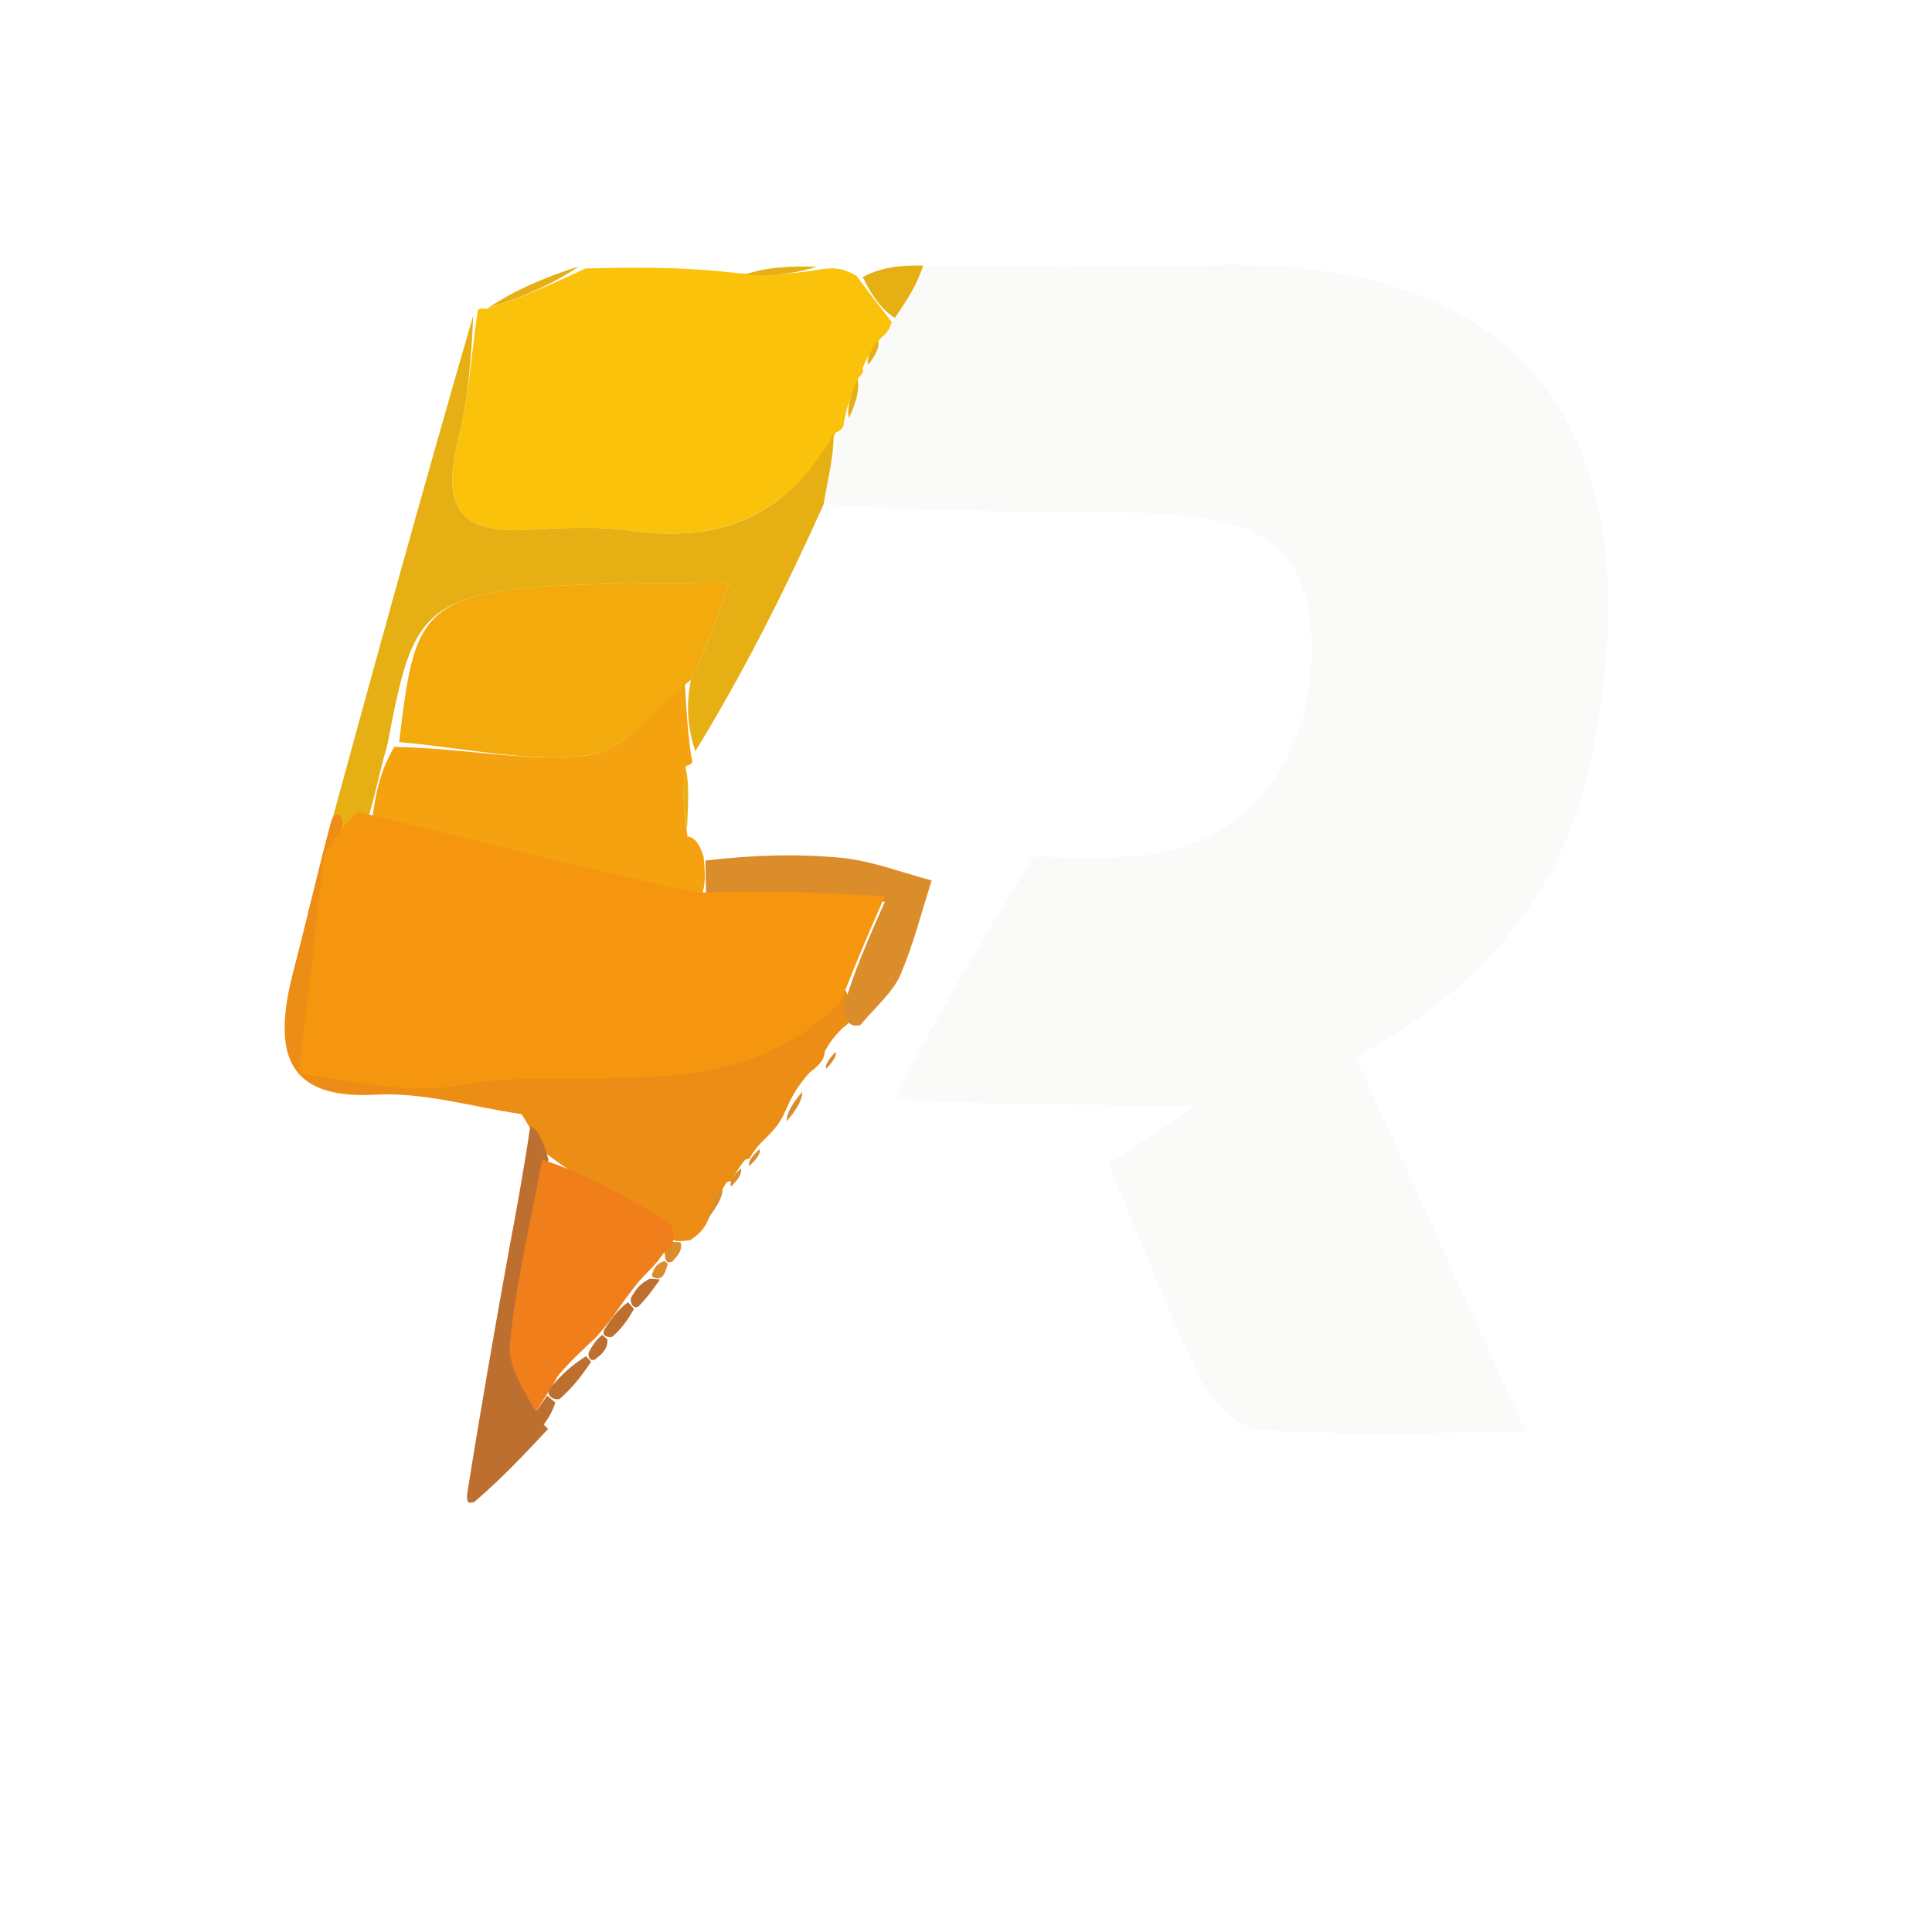
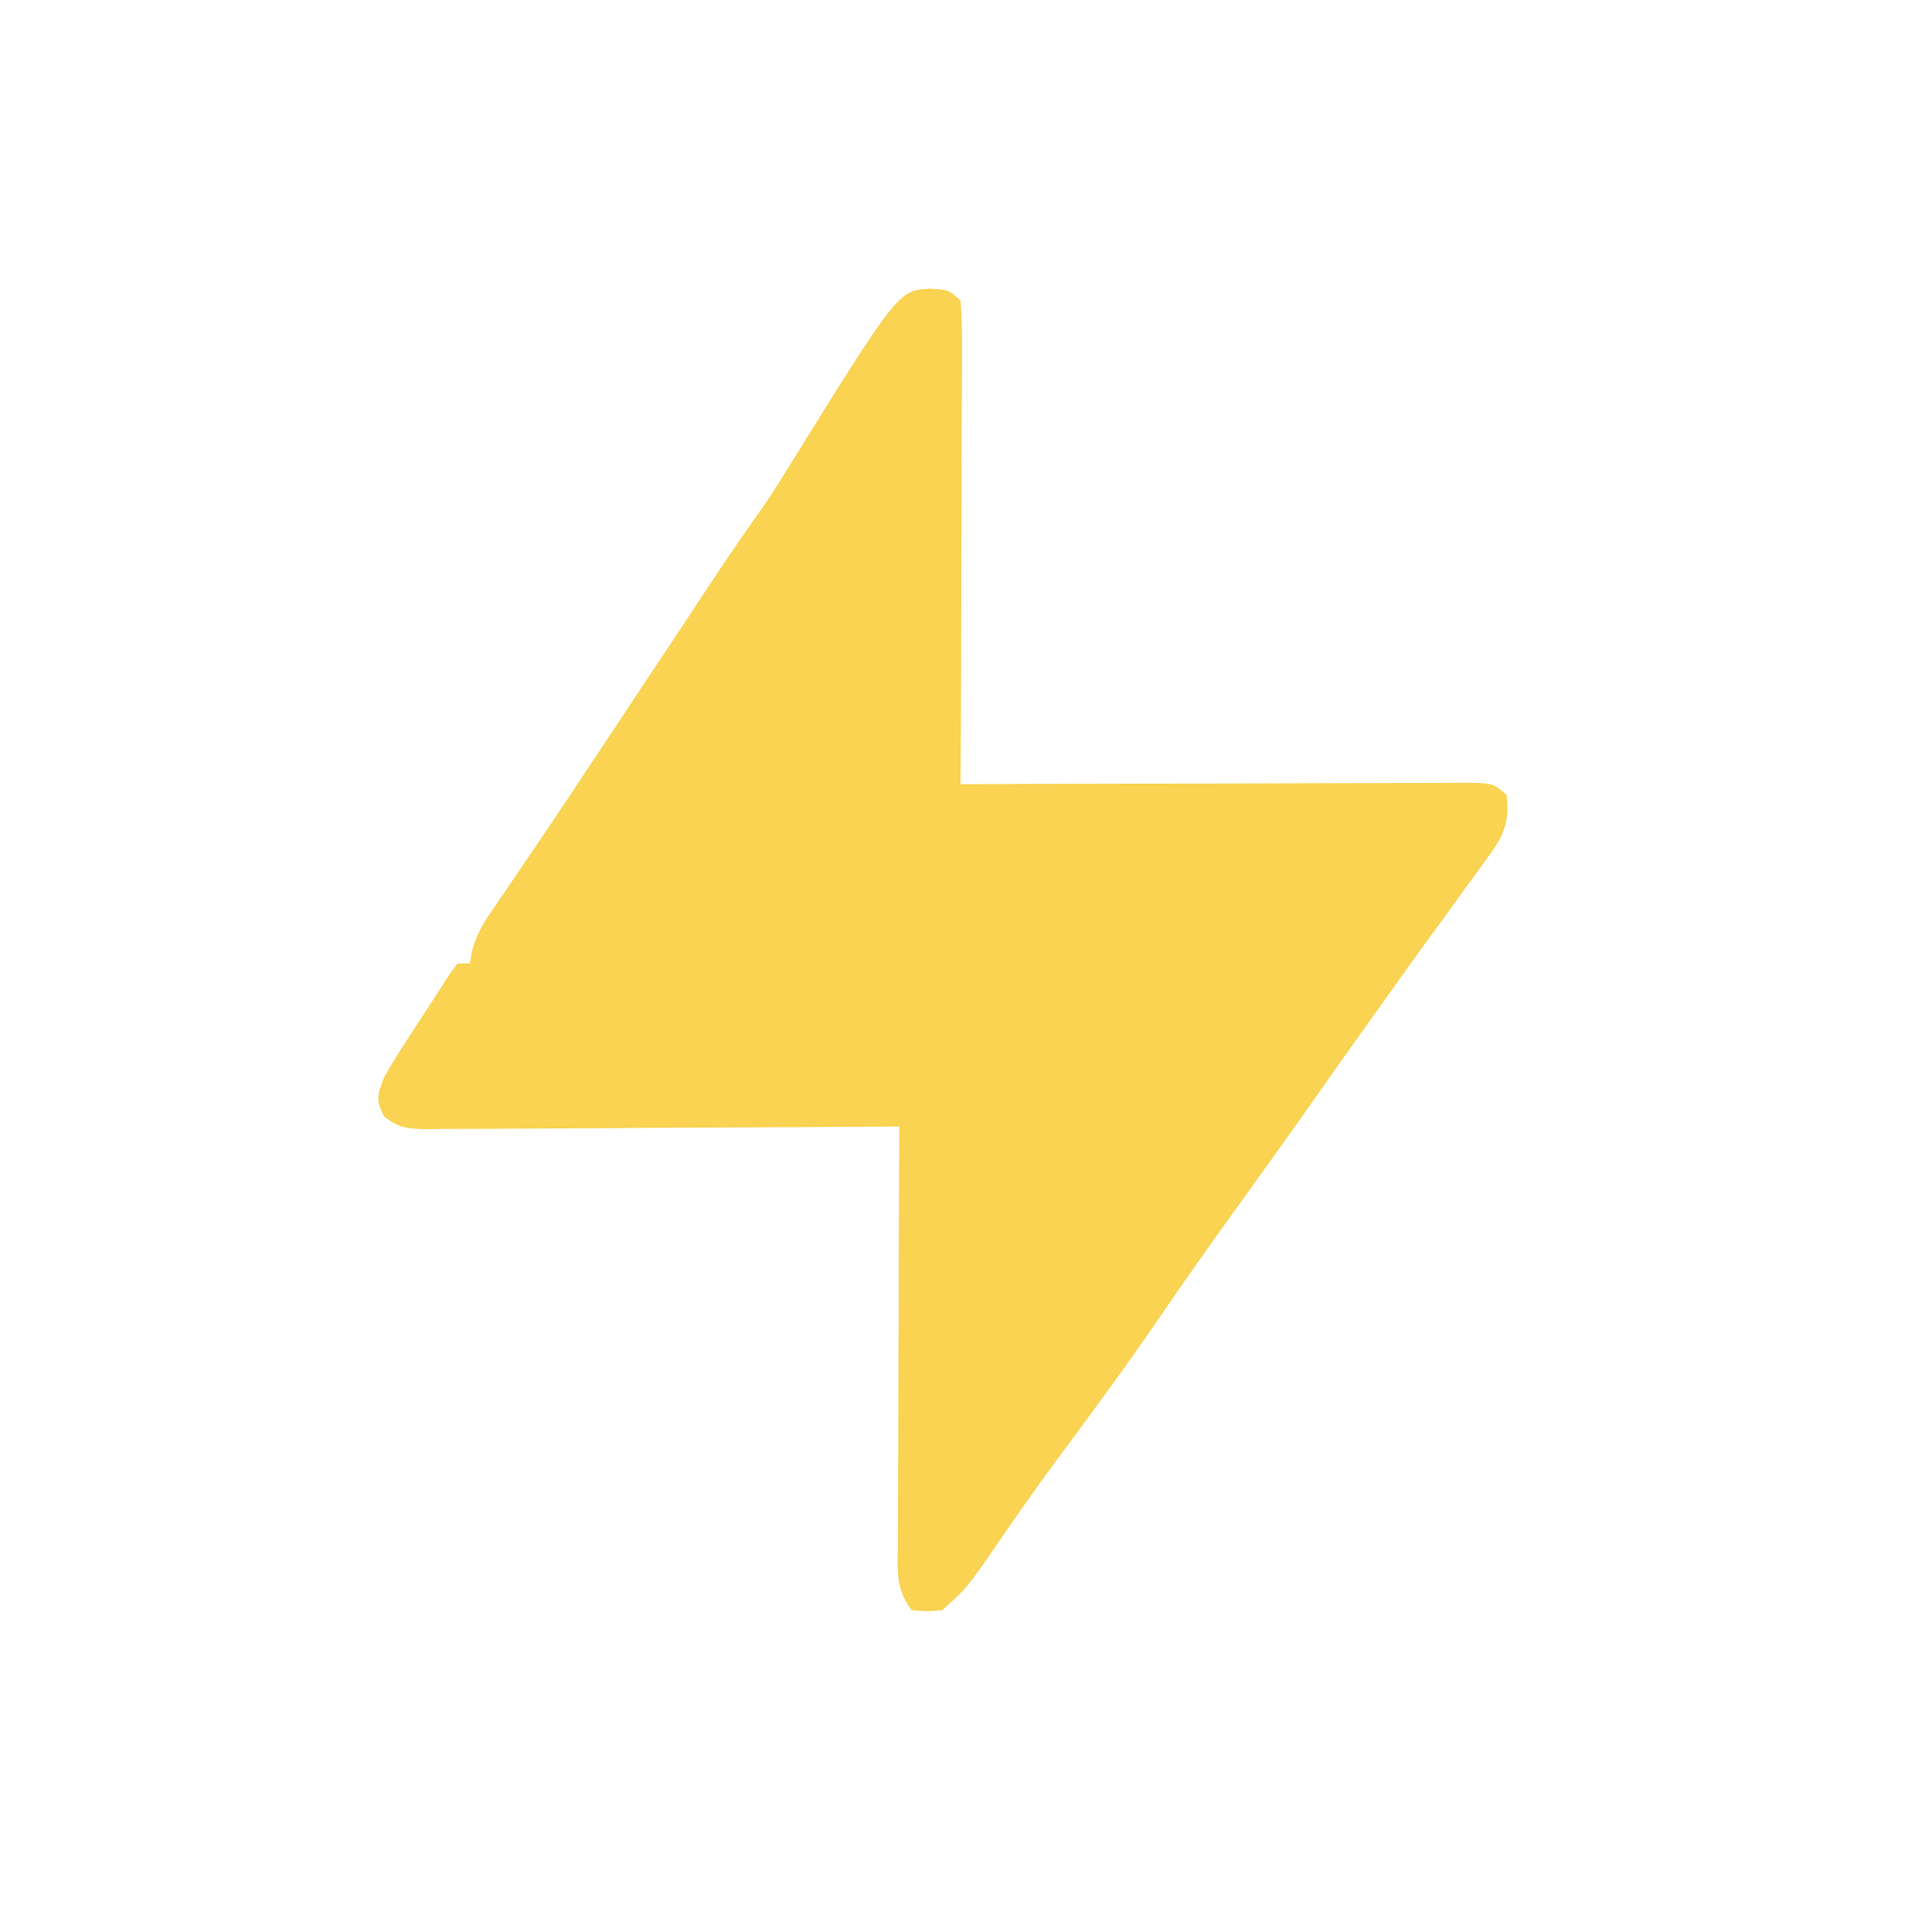
<svg xmlns="http://www.w3.org/2000/svg" viewBox="-0.026 0.009 36.971 36.844" width="36.971px" height="36.844px">
-   <path fill="#FAFAF8" opacity="1" stroke="none" d="M 17.721 5.115 C 19.516 5.107 21.316 5.135 23.11 5.085 C 30.083 4.892 31.532 9.31 30.403 14.614 C 29.867 17.139 28.267 18.978 25.913 20.237 C 26.988 22.606 28.019 24.879 29.169 27.414 C 27.353 27.414 25.725 27.476 24.106 27.371 C 23.699 27.345 23.171 26.856 22.976 26.45 C 22.331 25.137 21.815 23.763 21.193 22.284 C 21.62 21.999 22.042 21.717 22.878 21.158 C 20.726 21.158 18.984 21.158 17.117 21.033 C 17.856 19.496 18.72 18.084 19.748 16.402 C 20.106 16.402 20.913 16.452 21.713 16.391 C 23.796 16.23 25.14 14.562 25.071 12.288 C 25.015 10.483 24.154 9.846 21.713 9.823 C 19.723 9.802 17.734 9.795 15.72 9.652 C 15.81 9.111 15.923 8.7 16.085 8.246 C 16.134 8.202 16.109 8.081 16.207 7.994 C 16.361 7.663 16.414 7.418 16.499 7.136 C 16.524 7.104 16.467 7.04 16.577 6.973 C 16.747 6.751 16.804 6.593 16.93 6.384 C 16.999 6.328 17.023 6.152 17.084 6.08 C 17.335 5.712 17.526 5.413 17.721 5.115 Z" style="" />
-   <path fill="#FAC20A" opacity="1" stroke="none" d="M 16.122 8.094 C 16.122 8.094 16.147 8.215 15.972 8.284 C 15.01 9.923 13.711 10.406 12.012 10.161 C 11.346 10.067 10.652 10.12 9.975 10.15 C 8.581 10.214 8.476 9.487 8.748 8.386 C 8.947 7.594 8.996 6.766 9.114 5.958 C 9.114 5.958 9.126 5.889 9.28 5.922 C 10.011 5.687 10.595 5.417 11.18 5.146 C 12.069 5.125 12.959 5.107 14.064 5.233 C 14.758 5.304 15.245 5.229 15.733 5.156 C 15.899 5.137 16.066 5.117 16.362 5.284 C 16.671 5.699 16.854 5.933 17.036 6.165 C 17.036 6.165 17.012 6.341 16.841 6.468 C 16.606 6.749 16.545 6.902 16.48 7.053 C 16.48 7.053 16.537 7.117 16.407 7.232 C 16.228 7.597 16.175 7.844 16.122 8.094 Z" style="" />
-   <path fill="#E6AF14" opacity="1" stroke="none" d="M 9.029 6.05 C 8.996 6.766 8.947 7.594 8.748 8.386 C 8.476 9.487 8.581 10.214 9.975 10.15 C 10.652 10.12 11.346 10.067 12.012 10.161 C 13.711 10.406 15.01 9.923 15.924 8.324 C 15.936 8.713 15.823 9.124 15.733 9.665 C 14.978 11.343 14.193 12.893 13.28 14.384 C 13.125 13.914 13.102 13.503 13.194 13.02 C 13.504 12.384 13.702 11.82 13.929 11.157 C 7.98 11.192 7.98 11.192 7.383 14.279 C 7.226 14.802 7.16 15.231 7.002 15.712 C 6.722 15.97 6.535 16.176 6.299 16.383 C 6.246 16.381 6.141 16.389 6.141 16.389 C 7.075 12.974 8.009 9.558 9.029 6.05 Z" style="" />
-   <path fill="#EC8D16" opacity="1" stroke="none" d="M 6.315 15.712 C 6.377 15.559 6.478 15.548 6.531 15.729 C 6.441 17.227 6.299 18.544 6.12 20.198 C 7.063 20.288 8.09 20.627 9.033 20.431 C 11.396 19.938 14.048 21.008 16.143 18.94 C 16.228 19.121 16.301 19.2 16.395 19.257 C 16.39 19.388 16.342 19.496 16.098 19.68 C 15.883 19.895 15.823 20.01 15.757 20.127 C 15.749 20.246 15.708 20.354 15.465 20.533 C 15.197 20.834 15.1 21.049 15.006 21.26 C 14.949 21.386 14.896 21.513 14.673 21.741 C 14.441 21.958 14.376 22.075 14.308 22.19 C 14.308 22.19 14.303 22.159 14.226 22.208 C 14.088 22.382 14.023 22.504 13.963 22.632 C 13.963 22.632 13.958 22.584 13.877 22.632 C 13.711 22.895 13.625 23.107 13.539 23.322 C 13.483 23.446 13.43 23.572 13.19 23.735 C 12.943 23.774 12.878 23.77 12.735 23.664 C 11.895 23.086 11.128 22.611 10.34 22.019 C 10.193 21.71 10.076 21.519 9.954 21.327 C 9.02 21.191 8.082 20.903 7.156 20.955 C 5.451 21.049 5.179 20.157 5.589 18.59 C 5.824 17.686 6.032 16.775 6.315 15.712 Z" style="" />
-   <path fill="#BD6F2F" opacity="1" stroke="none" d="M 10.12 21.565 C 10.23 21.588 10.352 21.758 10.469 22.196 C 10.255 23.582 9.979 24.701 9.873 25.834 C 9.832 26.278 10.17 26.759 10.365 27.254 C 10.397 27.287 10.462 27.351 10.462 27.351 C 10.032 27.813 9.601 28.275 9.045 28.753 C 8.923 28.768 8.919 28.776 8.91 28.62 C 9.171 26.97 9.435 25.479 9.702 23.99 C 9.844 23.229 9.987 22.471 10.12 21.565 Z" style="" />
-   <path fill="#E6AF14" opacity="1" stroke="none" d="M 11.054 5.105 C 10.595 5.417 10.011 5.687 9.309 5.906 C 9.768 5.592 10.349 5.33 11.054 5.105 Z" style="" />
-   <path fill="#E6AF14" opacity="1" stroke="none" d="M 17.097 6.093 C 16.854 5.933 16.671 5.699 16.484 5.311 C 16.838 5.12 17.19 5.084 17.641 5.089 C 17.539 5.426 17.348 5.725 17.097 6.093 Z" style="" />
-   <path fill="#E6AF14" opacity="1" stroke="none" d="M 15.607 5.112 C 15.245 5.229 14.758 5.304 14.226 5.266 C 14.611 5.125 15.047 5.098 15.607 5.112 Z" style="" />
-   <path fill="#E6AF14" opacity="1" stroke="none" d="M 16.22 8.007 C 16.175 7.844 16.228 7.597 16.383 7.265 C 16.427 7.431 16.374 7.676 16.22 8.007 Z" style="" />
-   <path fill="#E6AF14" opacity="1" stroke="none" d="M 16.59 6.986 C 16.545 6.902 16.606 6.749 16.772 6.525 C 16.817 6.606 16.76 6.764 16.59 6.986 Z" style="" />
-   <path fill="#F4A20F" opacity="1" stroke="none" d="M 7.1 15.66 C 7.16 15.231 7.226 14.802 7.518 14.3 C 8.923 14.325 10.124 14.609 11.266 14.456 C 11.924 14.366 12.48 13.57 13.081 13.093 C 13.102 13.503 13.125 13.914 13.199 14.476 C 13.247 14.624 13.222 14.619 13.093 14.673 C 13.02 15.153 13.073 15.584 13.13 16.013 C 13.247 16.036 13.341 16.1 13.438 16.399 C 13.475 16.766 13.479 16.933 13.385 17.201 C 11.221 16.754 9.158 16.208 7.1 15.66 Z" style="" />
-   <path fill="#DB8C2B" opacity="1" stroke="none" d="M 13.486 17.099 C 13.479 16.933 13.475 16.766 13.475 16.475 C 14.352 16.371 15.226 16.34 16.087 16.424 C 16.666 16.483 17.231 16.706 17.803 16.856 C 17.609 17.459 17.454 18.079 17.206 18.659 C 17.065 18.986 16.76 19.243 16.436 19.624 C 16.248 19.663 16.172 19.59 16.11 19.294 C 16.329 18.572 16.556 18.053 16.907 17.262 C 15.598 17.201 14.542 17.149 13.486 17.099 Z" style="" />
-   <path fill="#E6AF14" opacity="1" stroke="none" d="M 13.121 15.873 C 13.073 15.584 13.02 15.153 13.086 14.667 C 13.171 14.984 13.142 15.36 13.121 15.873 Z" style="" />
-   <path fill="#BD6F2F" opacity="1" stroke="none" d="M 11.286 26.066 C 11.128 26.296 10.969 26.526 10.682 26.779 C 10.547 26.802 10.446 26.715 10.474 26.603 C 10.717 26.304 10.937 26.115 11.189 25.959 C 11.221 25.995 11.286 26.066 11.286 26.066 Z" style="" />
-   <path fill="#BD6F2F" opacity="1" stroke="none" d="M 12.106 25.055 C 12.005 25.226 11.908 25.397 11.688 25.589 C 11.566 25.61 11.497 25.55 11.534 25.456 C 11.7 25.201 11.826 25.043 11.993 24.926 C 12.03 24.968 12.106 25.055 12.106 25.055 Z" style="" />
-   <path fill="#BD6F2F" opacity="1" stroke="none" d="M 12.602 24.491 C 12.496 24.646 12.386 24.805 12.191 25.009 C 12.106 25.055 12.03 24.968 12.046 24.848 C 12.156 24.644 12.248 24.559 12.407 24.478 C 12.471 24.481 12.602 24.491 12.602 24.491 Z" style="" />
-   <path fill="#DB8C2B" opacity="1" stroke="none" d="M 13.527 23.311 C 13.523 23.173 13.609 22.982 13.8 22.749 C 13.808 22.893 13.715 23.077 13.527 23.311 Z" style="" />
-   <path fill="#BD6F2F" opacity="1" stroke="none" d="M 10.6 26.846 C 10.535 27.06 10.425 27.229 10.226 27.452 C 10.141 27.509 10.076 27.445 10.08 27.318 C 10.206 27.032 10.328 26.874 10.446 26.715 C 10.446 26.715 10.547 26.802 10.6 26.846 Z" style="" />
-   <path fill="#DB8C2B" opacity="1" stroke="none" d="M 15.026 21.465 C 15.026 21.322 15.123 21.131 15.327 20.9 C 15.33 21.046 15.226 21.233 15.026 21.465 Z" style="" />
-   <path fill="#BD6F2F" opacity="1" stroke="none" d="M 11.599 25.64 C 11.603 25.791 11.538 25.89 11.364 26.018 C 11.286 26.066 11.221 25.995 11.238 25.892 C 11.33 25.706 11.412 25.625 11.497 25.55 C 11.497 25.55 11.566 25.61 11.599 25.64 Z" style="" />
-   <path fill="#DB8C2B" opacity="1" stroke="none" d="M 13.963 22.712 C 13.929 22.632 13.995 22.52 14.149 22.366 C 14.181 22.443 14.12 22.561 13.963 22.712 Z" style="" />
-   <path fill="#DB8C2B" opacity="1" stroke="none" d="M 12.659 24.424 C 12.602 24.491 12.471 24.481 12.448 24.41 C 12.489 24.245 12.569 24.174 12.687 24.139 C 12.712 24.153 12.753 24.19 12.753 24.19 C 12.753 24.19 12.712 24.355 12.659 24.424 Z" style="" />
-   <path fill="#DB8C2B" opacity="1" stroke="none" d="M 12.695 23.765 C 12.764 23.768 12.829 23.77 12.996 23.781 C 13.036 23.896 12.98 24.004 12.838 24.149 C 12.753 24.19 12.712 24.153 12.7 24.049 C 12.683 23.944 12.695 23.765 12.695 23.765 Z" style="" />
-   <path fill="#DB8C2B" opacity="1" stroke="none" d="M 14.312 22.318 C 14.287 22.244 14.352 22.139 14.51 21.996 C 14.535 22.068 14.469 22.178 14.312 22.318 Z" style="" />
-   <path fill="#DB8C2B" opacity="1" stroke="none" d="M 15.786 20.457 C 15.757 20.39 15.823 20.285 15.964 20.134 C 15.989 20.198 15.931 20.308 15.786 20.457 Z" style="" />
-   <path fill="#F5960E" opacity="1" stroke="none" d="M 13.325 17.089 C 14.503 17.037 15.578 17.089 16.907 17.152 C 16.549 17.972 16.317 18.511 16.062 19.184 C 13.897 21.32 11.152 20.326 8.703 20.783 C 7.729 20.964 6.664 20.65 5.686 20.567 C 5.873 19.026 6.019 17.801 6.166 16.408 C 6.352 16.029 6.543 15.814 6.827 15.546 C 9.024 16.062 11.119 16.626 13.325 17.089 Z" style="" />
-   <path fill="#F2AA0C" opacity="1" stroke="none" d="M 13.194 13.02 C 12.48 13.57 11.924 14.366 11.266 14.456 C 10.124 14.609 8.923 14.325 7.612 14.208 C 7.98 11.192 7.98 11.192 13.929 11.157 C 13.702 11.82 13.504 12.384 13.194 13.02 Z" style="" />
-   <path fill="#F07E1A" opacity="1" stroke="none" d="M 12.797 23.411 C 12.873 23.503 12.861 23.678 12.854 23.768 C 12.748 23.912 12.666 23.983 12.561 24.141 C 12.427 24.297 12.333 24.378 12.188 24.542 C 12.005 24.777 11.879 24.938 11.713 25.19 C 11.591 25.362 11.509 25.44 11.383 25.594 C 11.116 25.849 10.896 26.039 10.648 26.339 C 10.503 26.61 10.384 26.768 10.226 27.021 C 10.027 26.651 9.69 26.171 9.731 25.727 C 9.837 24.593 10.113 23.477 10.349 22.196 C 11.16 22.464 11.94 22.889 12.797 23.411 Z" style="" />
+   <path d="M 17.763 5.533 C 18.121 5.551 18.121 5.551 18.355 5.759 C 18.377 6.055 18.386 6.34 18.384 6.633 C 18.384 6.724 18.384 6.814 18.384 6.907 C 18.384 7.206 18.382 7.506 18.379 7.805 C 18.379 8.011 18.377 8.22 18.377 8.425 C 18.377 8.971 18.375 9.518 18.373 10.064 C 18.371 10.62 18.368 11.178 18.368 11.734 C 18.366 12.826 18.362 13.919 18.355 15.014 C 18.483 15.012 18.612 15.012 18.742 15.012 C 19.942 15.007 21.14 15.006 22.34 15.003 C 22.956 15.001 23.571 15.001 24.187 14.999 C 24.782 14.996 25.376 14.994 25.97 14.994 C 26.198 14.994 26.426 14.994 26.654 14.991 C 26.97 14.989 27.288 14.989 27.604 14.989 C 27.699 14.989 27.794 14.989 27.891 14.987 C 28.544 14.989 28.544 14.989 28.804 15.22 C 28.863 15.707 28.764 15.975 28.468 16.382 C 28.395 16.483 28.325 16.583 28.249 16.685 C 28.172 16.794 28.092 16.898 28.011 17.008 C 27.931 17.12 27.851 17.23 27.77 17.344 C 27.606 17.568 27.442 17.795 27.277 18.019 C 26.947 18.472 26.625 18.926 26.302 19.379 C 26.187 19.542 26.072 19.702 25.958 19.861 C 25.657 20.282 25.359 20.705 25.063 21.128 C 24.596 21.791 24.121 22.452 23.646 23.11 C 23.149 23.801 22.658 24.493 22.178 25.196 C 21.606 26.034 21.002 26.856 20.395 27.676 C 19.995 28.213 19.606 28.753 19.23 29.301 C 18.483 30.393 18.483 30.393 18.004 30.818 C 17.718 30.843 17.718 30.843 17.418 30.818 C 17.12 30.419 17.151 30.106 17.155 29.649 C 17.155 29.563 17.155 29.473 17.155 29.384 C 17.155 29.096 17.158 28.806 17.159 28.517 C 17.159 28.318 17.159 28.117 17.162 27.918 C 17.162 27.391 17.164 26.864 17.166 26.339 C 17.169 25.801 17.171 25.264 17.171 24.727 C 17.173 23.673 17.177 22.619 17.184 21.562 C 17.062 21.565 16.943 21.565 16.819 21.567 C 15.692 21.574 14.562 21.581 13.436 21.585 C 12.856 21.587 12.275 21.59 11.696 21.595 C 11.138 21.599 10.576 21.602 10.017 21.604 C 9.805 21.604 9.59 21.606 9.375 21.608 C 9.078 21.61 8.779 21.61 8.481 21.61 C 8.392 21.613 8.304 21.613 8.211 21.615 C 7.82 21.613 7.613 21.61 7.322 21.368 C 7.159 21.062 7.197 20.948 7.322 20.627 C 7.479 20.344 7.657 20.069 7.836 19.795 C 7.881 19.725 7.93 19.651 7.977 19.576 C 8.07 19.436 8.16 19.295 8.253 19.155 C 8.361 18.988 8.468 18.821 8.574 18.652 C 8.625 18.584 8.678 18.515 8.73 18.444 C 8.808 18.444 8.885 18.444 8.965 18.444 C 8.978 18.368 8.991 18.293 9.005 18.215 C 9.086 17.909 9.203 17.703 9.387 17.436 C 9.449 17.342 9.511 17.25 9.577 17.156 C 9.643 17.059 9.71 16.96 9.78 16.86 C 9.92 16.652 10.059 16.446 10.2 16.24 C 10.269 16.137 10.339 16.035 10.41 15.929 C 10.682 15.529 10.952 15.124 11.216 14.722 C 11.312 14.578 11.406 14.436 11.502 14.294 C 11.57 14.189 11.57 14.189 11.641 14.082 C 11.787 13.865 11.931 13.647 12.074 13.43 C 12.123 13.357 12.172 13.283 12.222 13.208 C 12.319 13.062 12.417 12.913 12.514 12.767 C 12.768 12.388 13.02 12.008 13.269 11.629 C 13.347 11.51 13.347 11.51 13.427 11.39 C 13.526 11.242 13.623 11.095 13.721 10.947 C 14.002 10.524 14.289 10.108 14.583 9.697 C 14.719 9.498 14.848 9.299 14.974 9.093 C 17.162 5.567 17.162 5.567 17.763 5.533 Z" fill="#F9D351" style="" />
</svg>
